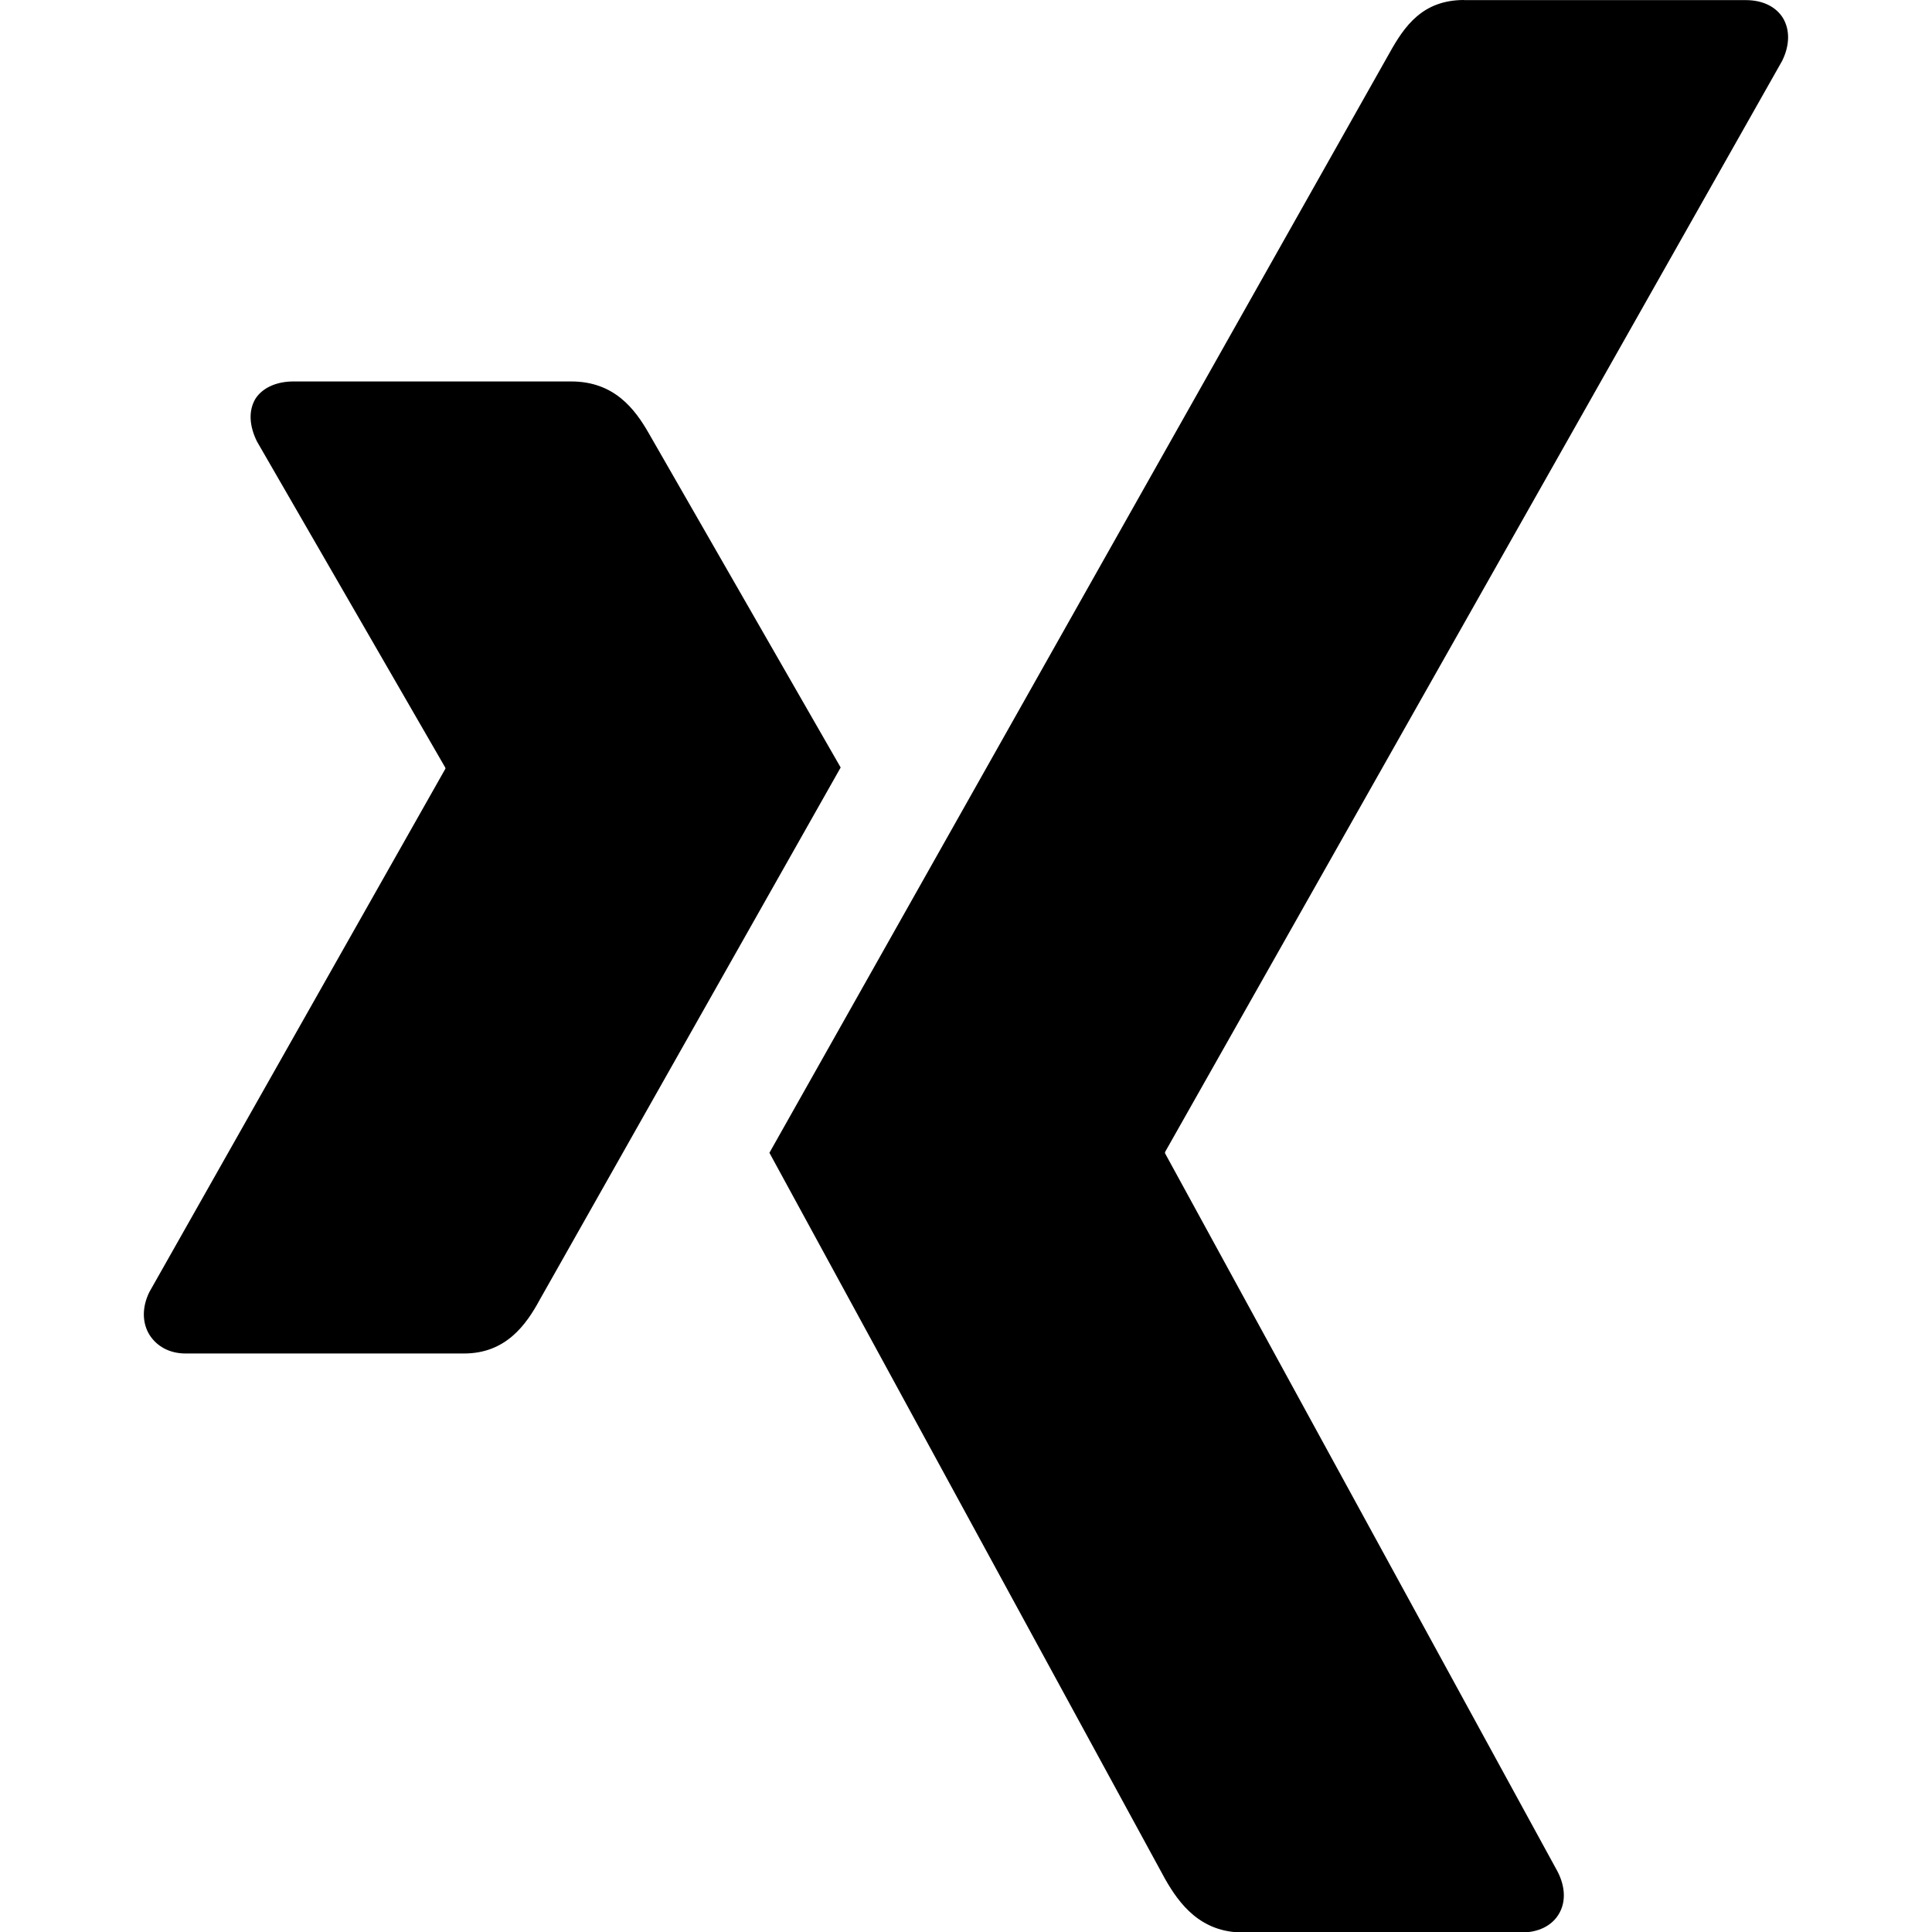
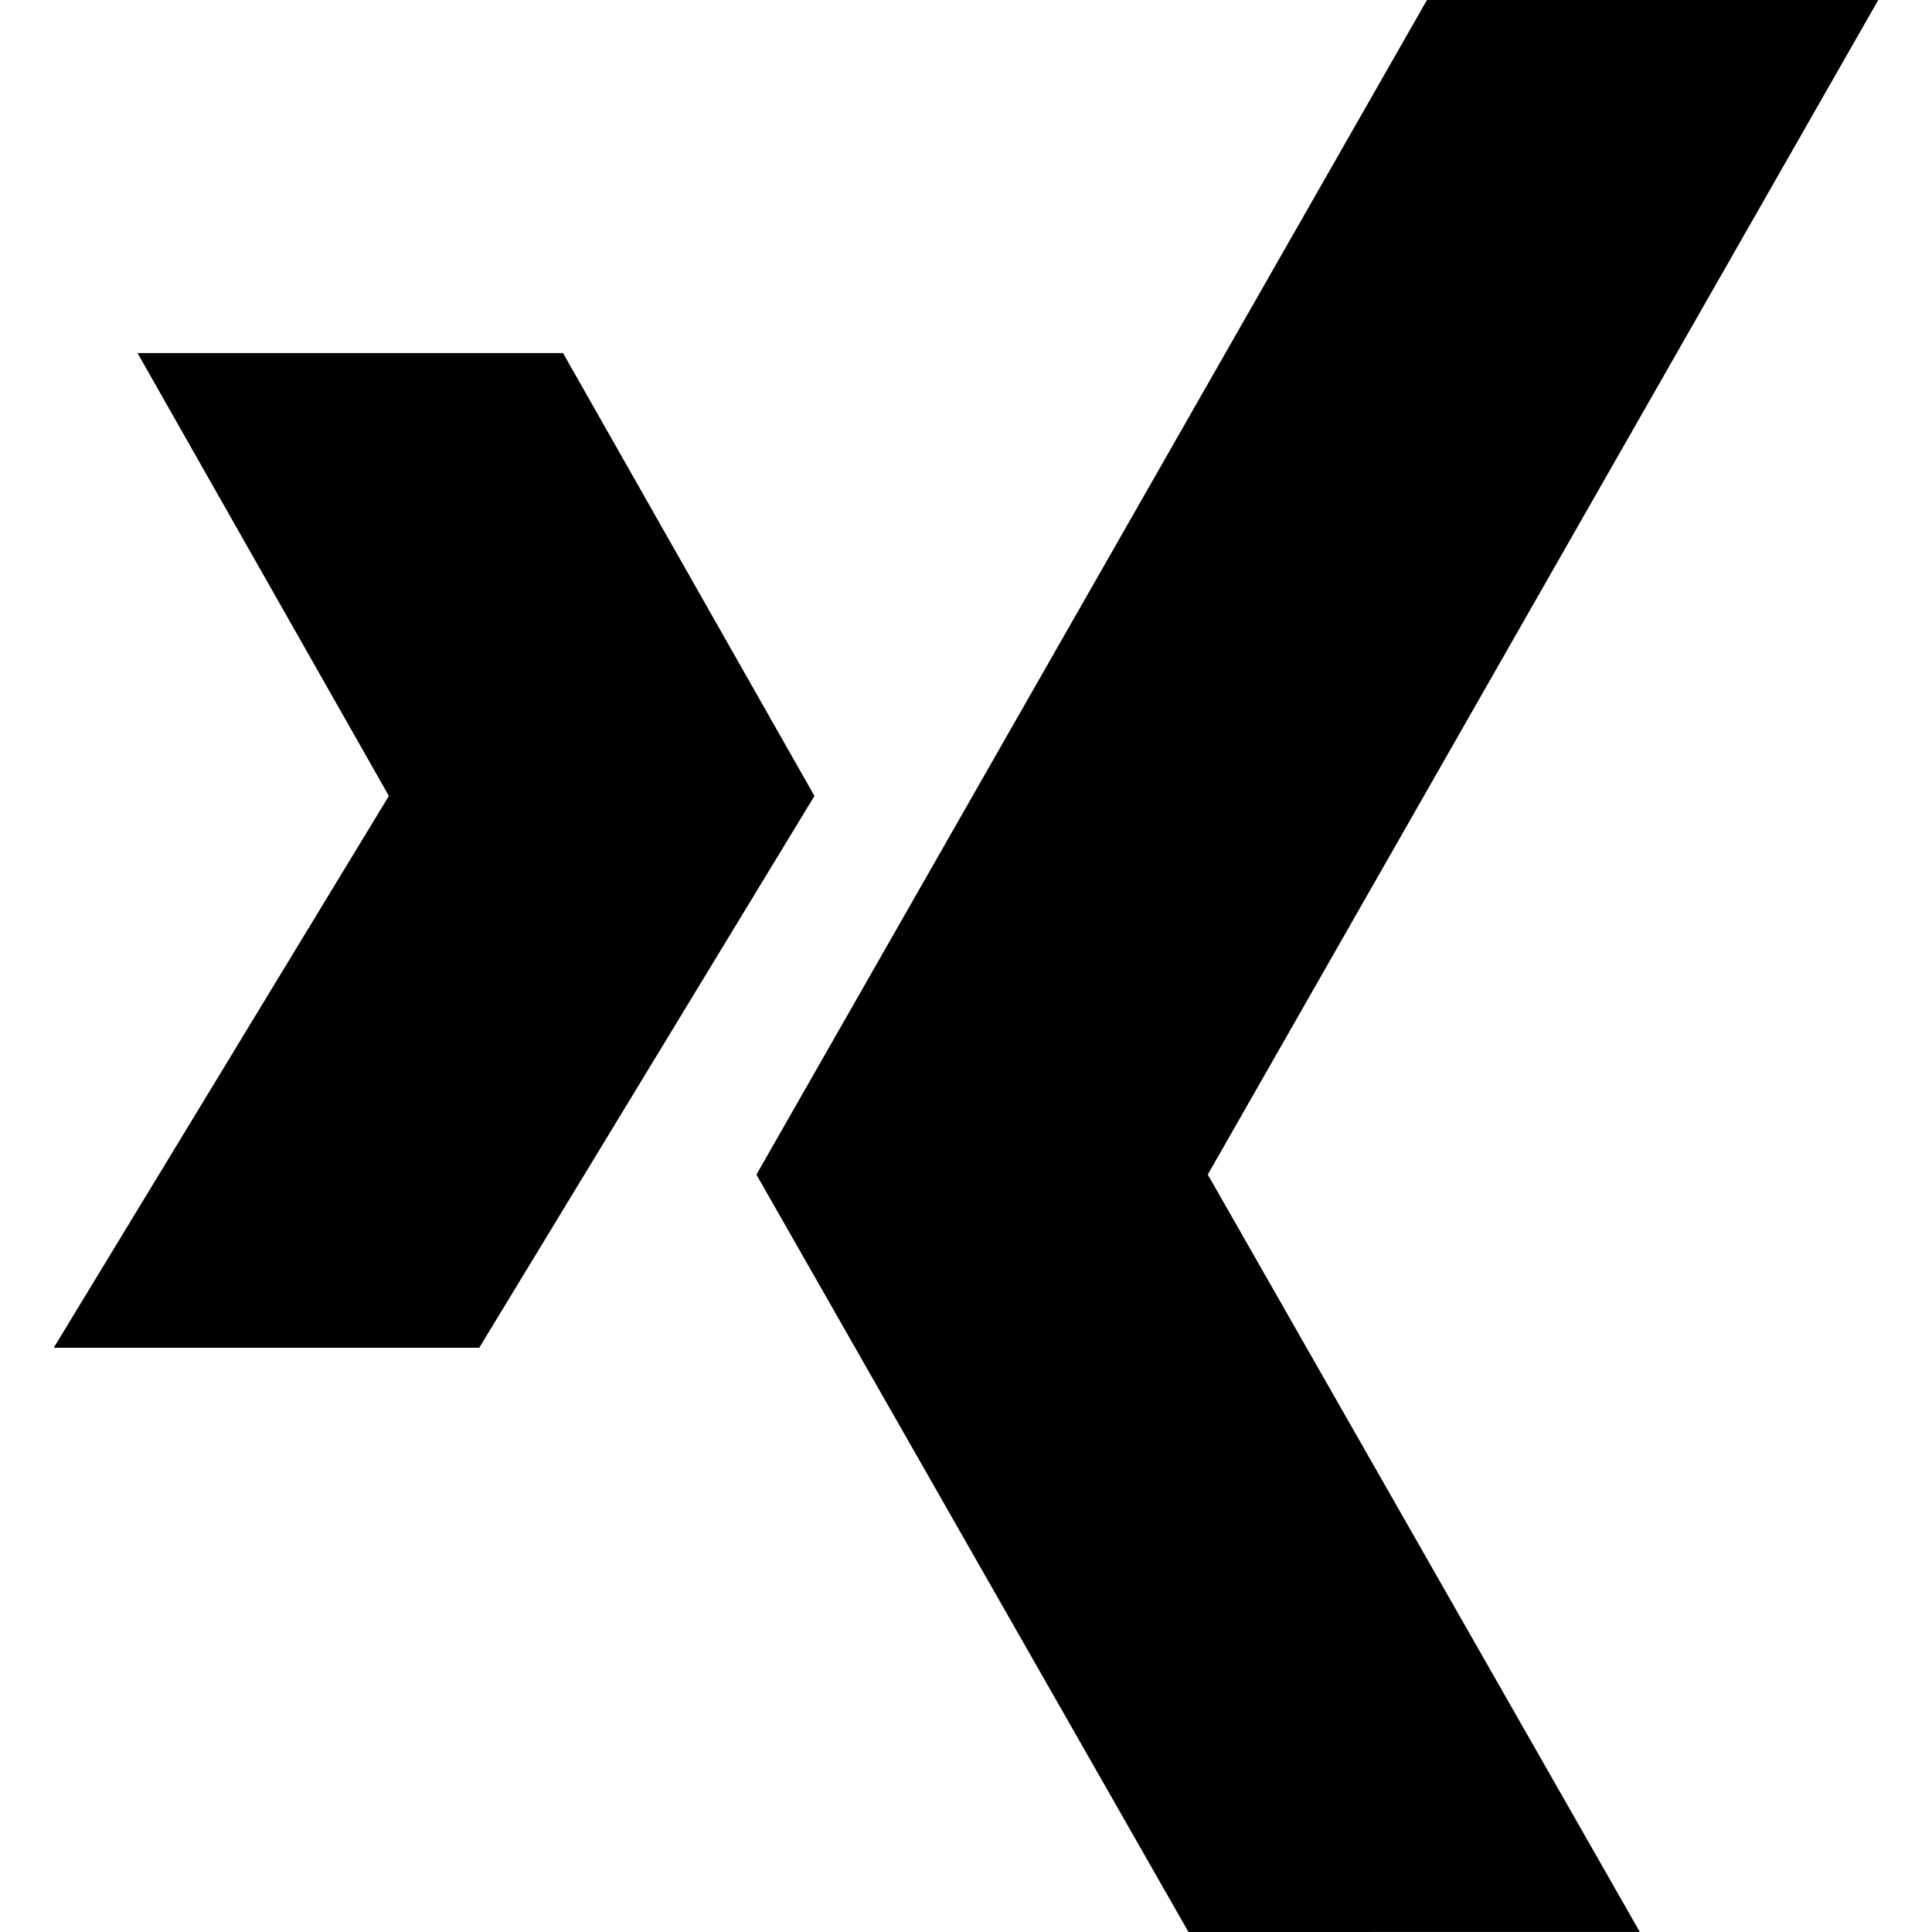
- <svg xmlns="http://www.w3.org/2000/svg" version="1.1" width="30" height="30" viewBox="0 0 16 16">
-   <path fill="#000000" d="M2.431 3.159c-0.138 0-0.256 0.050-0.316 0.144-0.059 0.1-0.050 0.225 0.013 0.353l1.559 2.7c0.003 0.006 0.003 0.009 0 0.013l-2.45 4.331c-0.063 0.128-0.059 0.256 0 0.353 0.059 0.094 0.163 0.156 0.3 0.156h2.306c0.344 0 0.513-0.234 0.628-0.447 0 0 2.397-4.241 2.491-4.406-0.009-0.016-1.588-2.766-1.588-2.766-0.116-0.203-0.287-0.431-0.644-0.431h-2.3z" />
-   <path fill="#000000" d="M12.125 0c-0.344 0-0.494 0.216-0.619 0.441 0 0-4.972 8.816-5.134 9.106 0.009 0.016 3.278 6.016 3.278 6.016 0.116 0.203 0.291 0.441 0.644 0.441h2.306c0.137 0 0.247-0.053 0.306-0.147 0.063-0.1 0.059-0.228-0.006-0.356l-3.25-5.947c-0.003-0.006-0.003-0.009 0-0.016l5.109-9.034c0.063-0.128 0.066-0.256 0.006-0.356-0.059-0.094-0.169-0.147-0.306-0.147h-2.334z" />
+ <svg xmlns="http://www.w3.org/2000/svg" version="1.1" id="Capa_1" x="0px" y="0px" width="30.708px" height="30.708px" viewBox="0 0 30.708 30.708" style="enable-background:new 0 0 30.708 30.708;" xml:space="preserve">
+   <g>
+     <path id="Xing_2_" d="M18.89,30.708L12.023,18.67L22.681,0h7.173L19.197,18.669l6.867,12.038L18.89,30.708L18.89,30.708z    M7.617,21.422l5.328-8.771L8.949,5.612H2.186l3.995,7.039l-5.327,8.771H7.617z" />
+   </g>
+   <g>
+ </g>
+   <g>
+ </g>
+   <g>
+ </g>
+   <g>
+ </g>
+   <g>
+ </g>
+   <g>
+ </g>
+   <g>
+ </g>
+   <g>
+ </g>
+   <g>
+ </g>
+   <g>
+ </g>
+   <g>
+ </g>
+   <g>
+ </g>
+   <g>
+ </g>
+   <g>
+ </g>
+   <g>
+ </g>
</svg>
